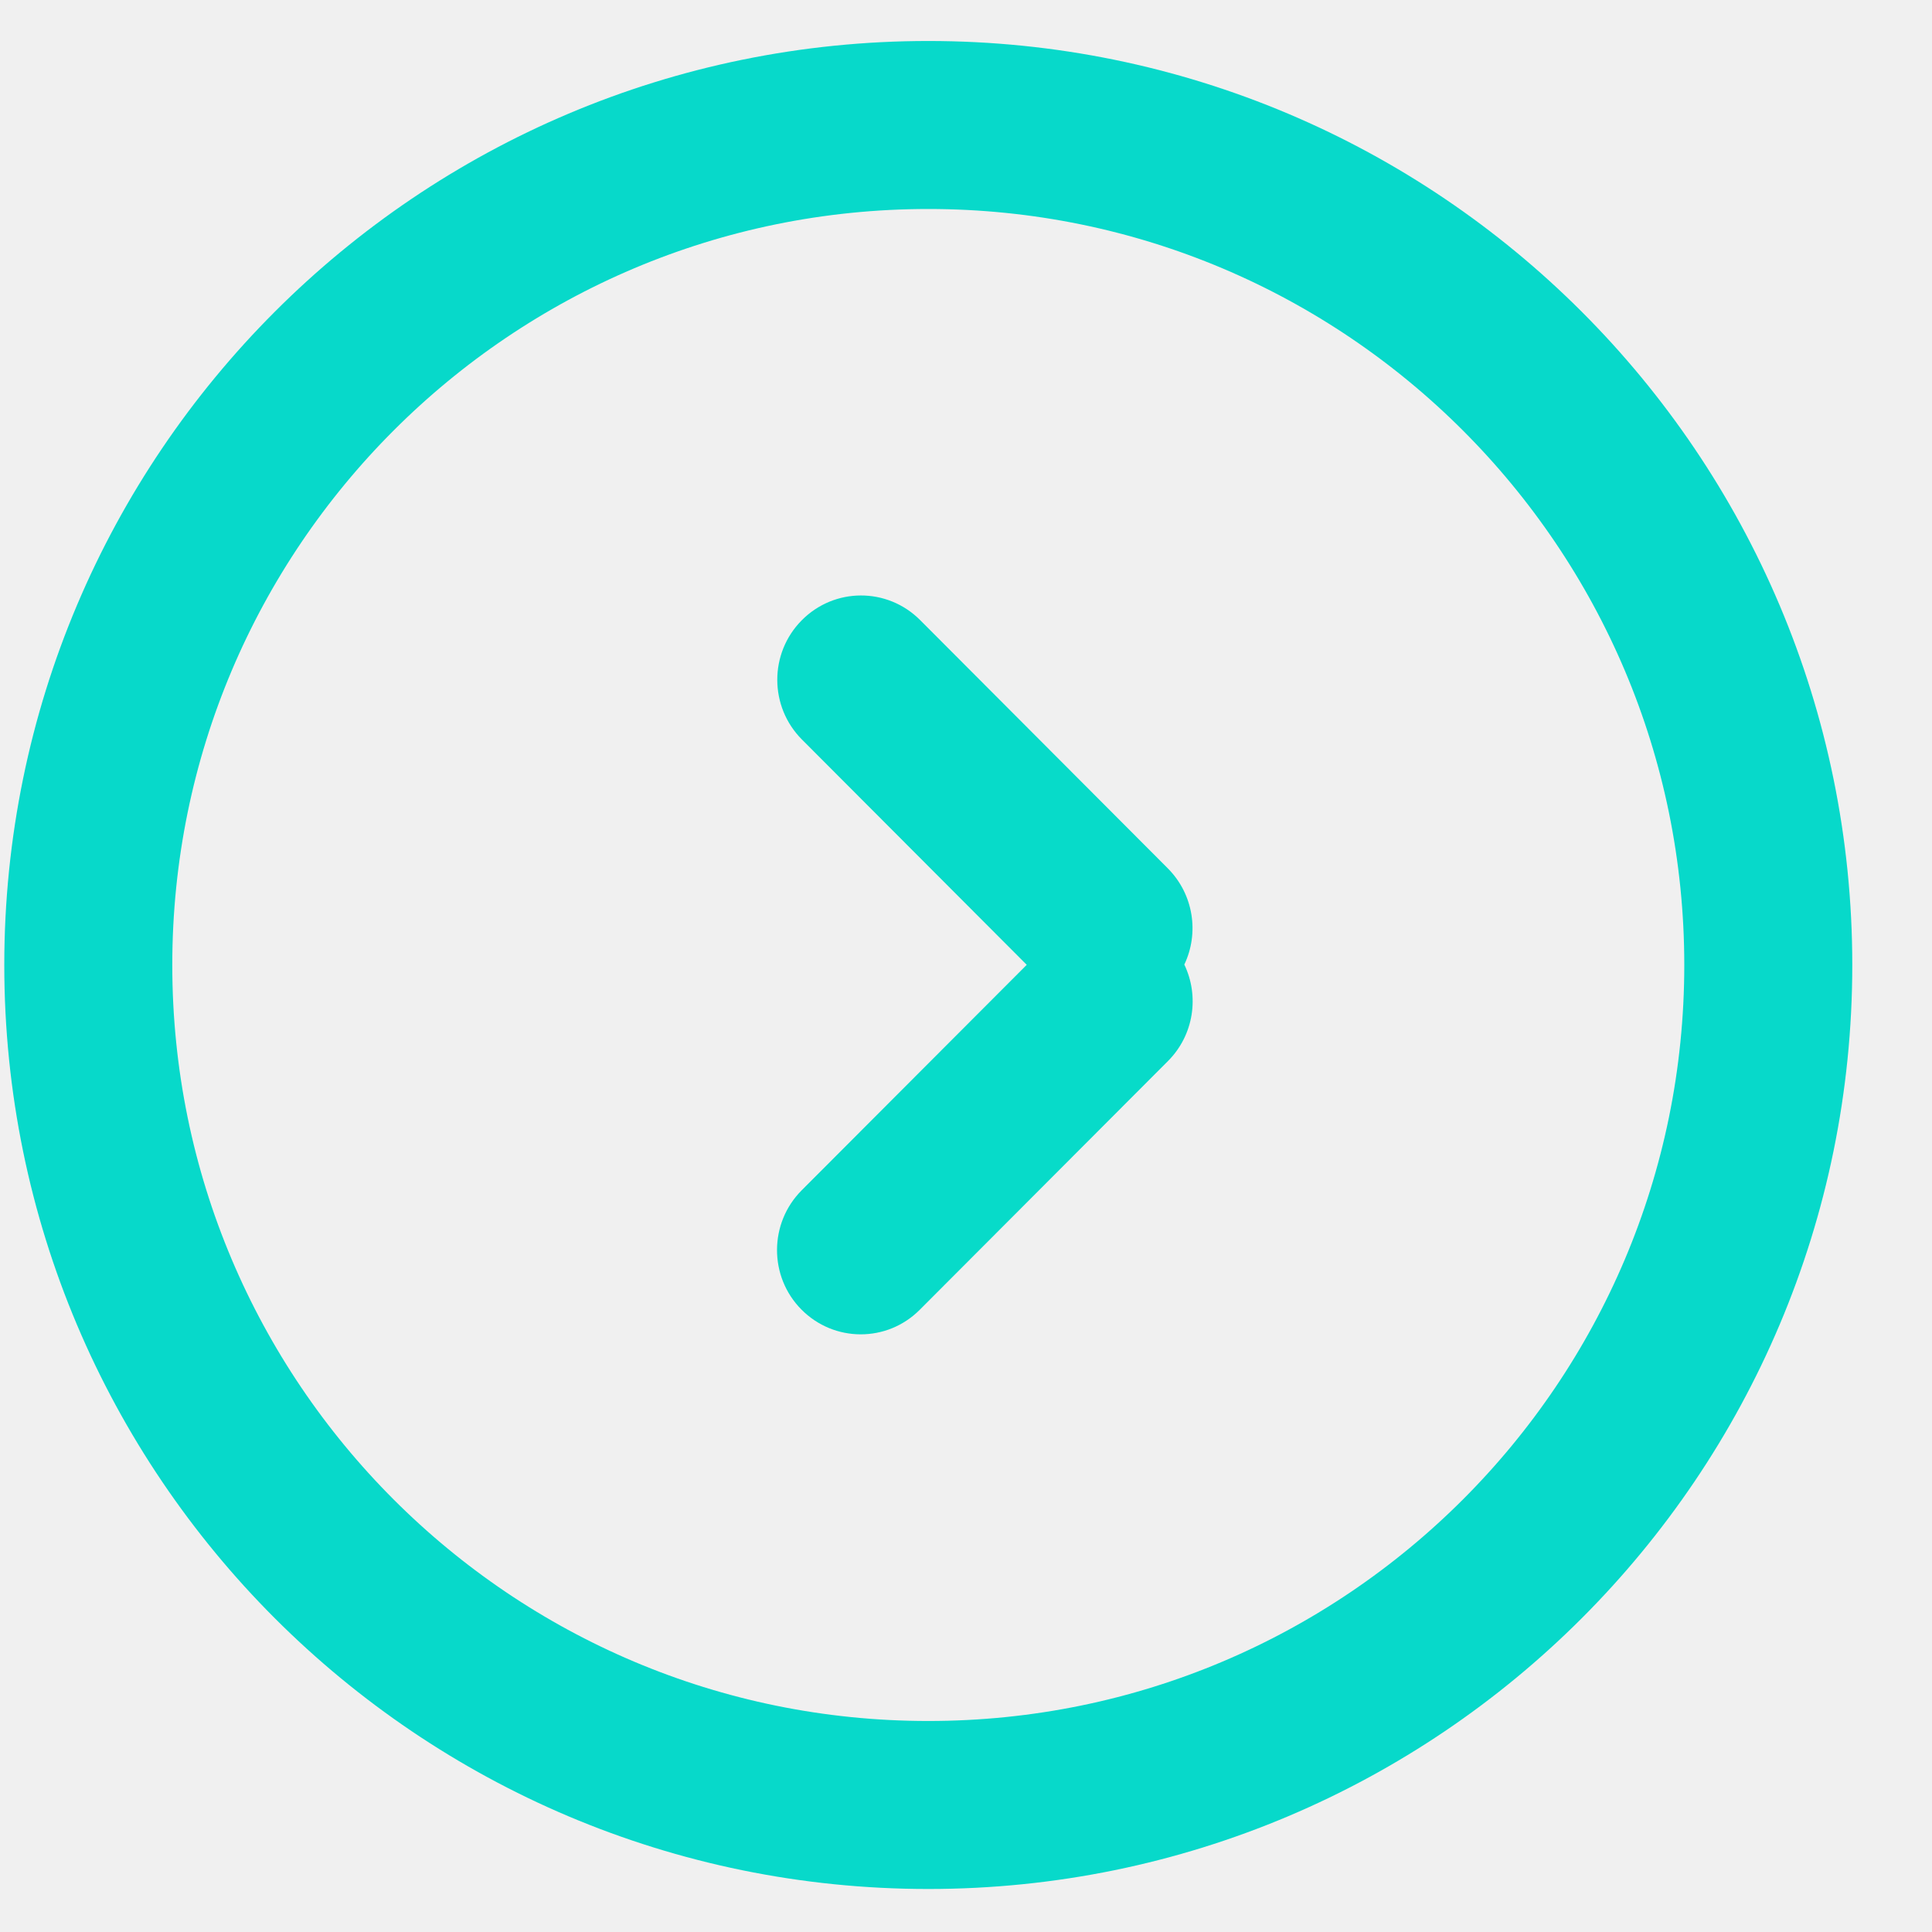
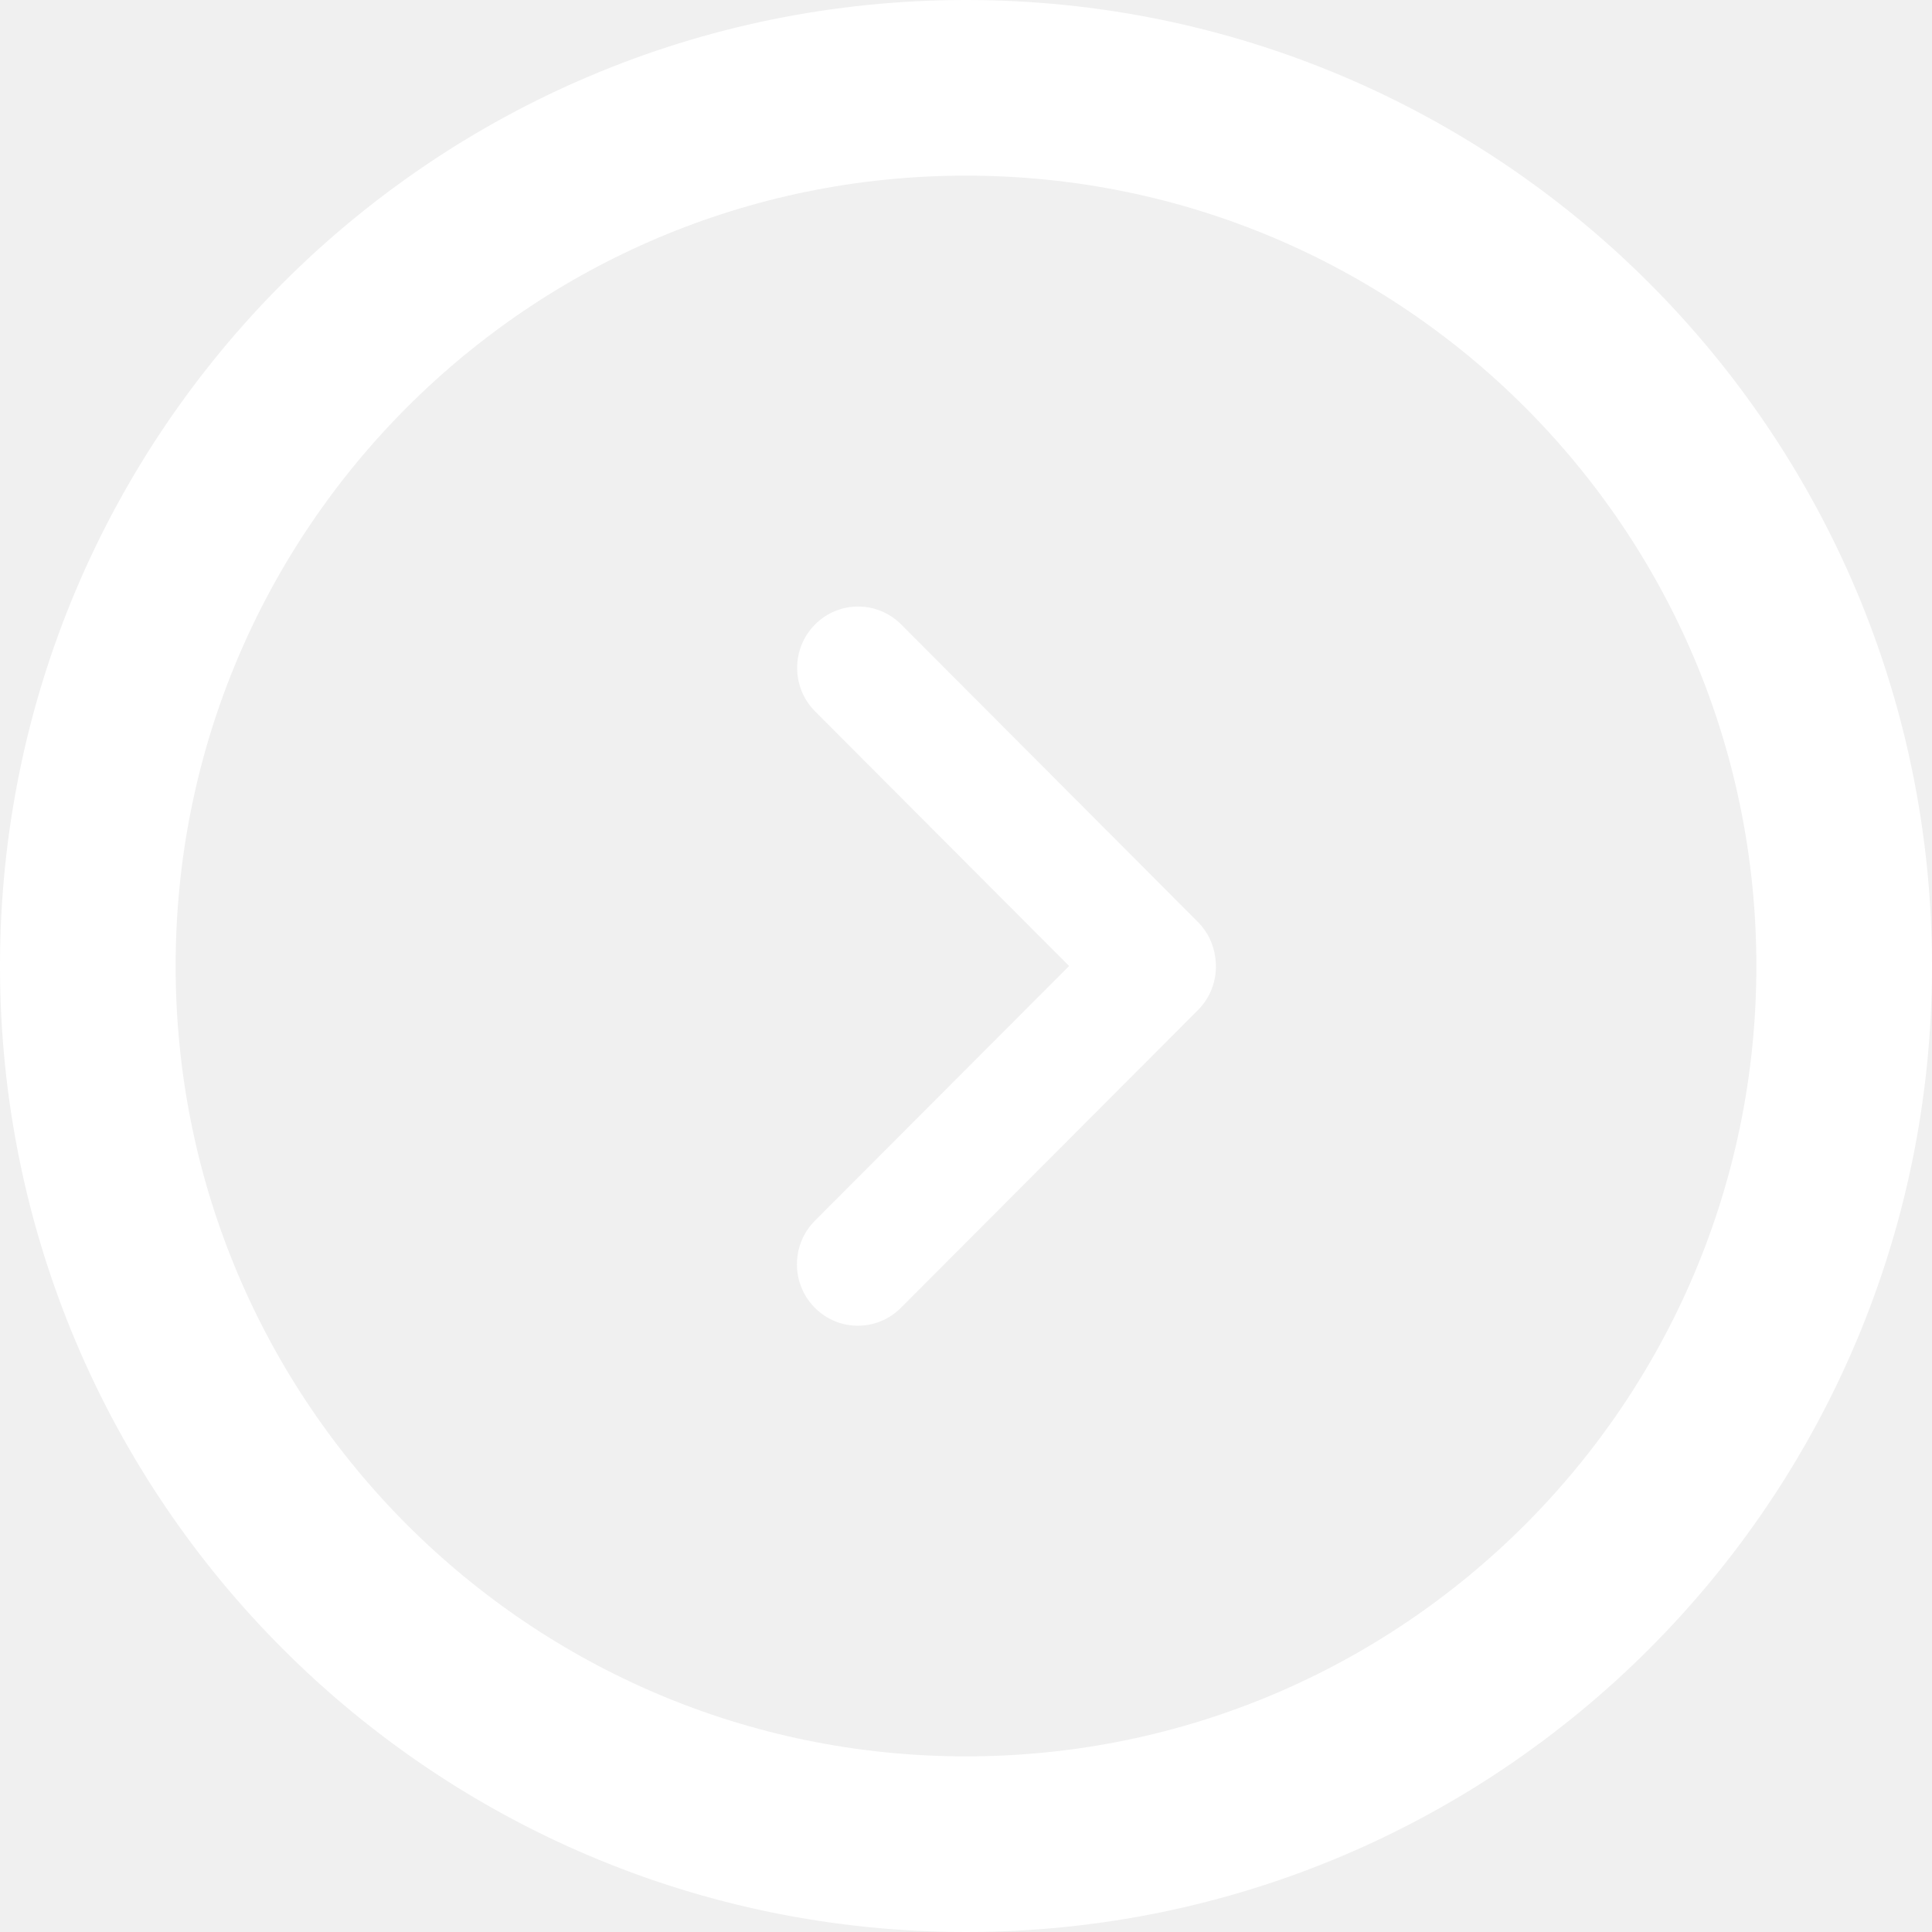
- <svg xmlns="http://www.w3.org/2000/svg" width="23" height="23" viewBox="0 0 23 23" fill="none">
-   <rect x="1.051" y="1.488" width="20" height="20" rx="10" stroke="#07D9CA" stroke-width="2" />
-   <path fill-rule="evenodd" clip-rule="evenodd" d="M12.223 11.486L9.544 14.17C9.154 14.561 9.152 15.197 9.54 15.589C9.929 15.982 10.559 15.984 10.949 15.593L13.905 12.631C14.214 12.321 14.279 11.858 14.099 11.483C14.277 11.109 14.211 10.648 13.903 10.338L10.953 7.381C10.562 6.99 9.932 6.992 9.544 7.385C9.155 7.778 9.157 8.413 9.547 8.804L12.223 11.486Z" fill="#07DBC9" />
+ <svg xmlns="http://www.w3.org/2000/svg" width="22" height="22" viewBox="0 0 22 22" fill="none">
+   <rect x="1" y="1" width="20" height="20" rx="10" stroke="white" stroke-width="2" />
+   <path fill-rule="evenodd" clip-rule="evenodd" d="M12.174 11L9.279 13.901C9.008 14.174 9.006 14.616 9.277 14.89C9.547 15.164 9.986 15.165 10.258 14.893L13.642 11.501C13.805 11.338 13.87 11.113 13.838 10.9C13.819 10.753 13.753 10.611 13.64 10.498L10.261 7.11C9.989 6.838 9.55 6.839 9.279 7.113C9.009 7.386 9.01 7.829 9.282 8.101L12.174 11Z" fill="white" />
</svg>
